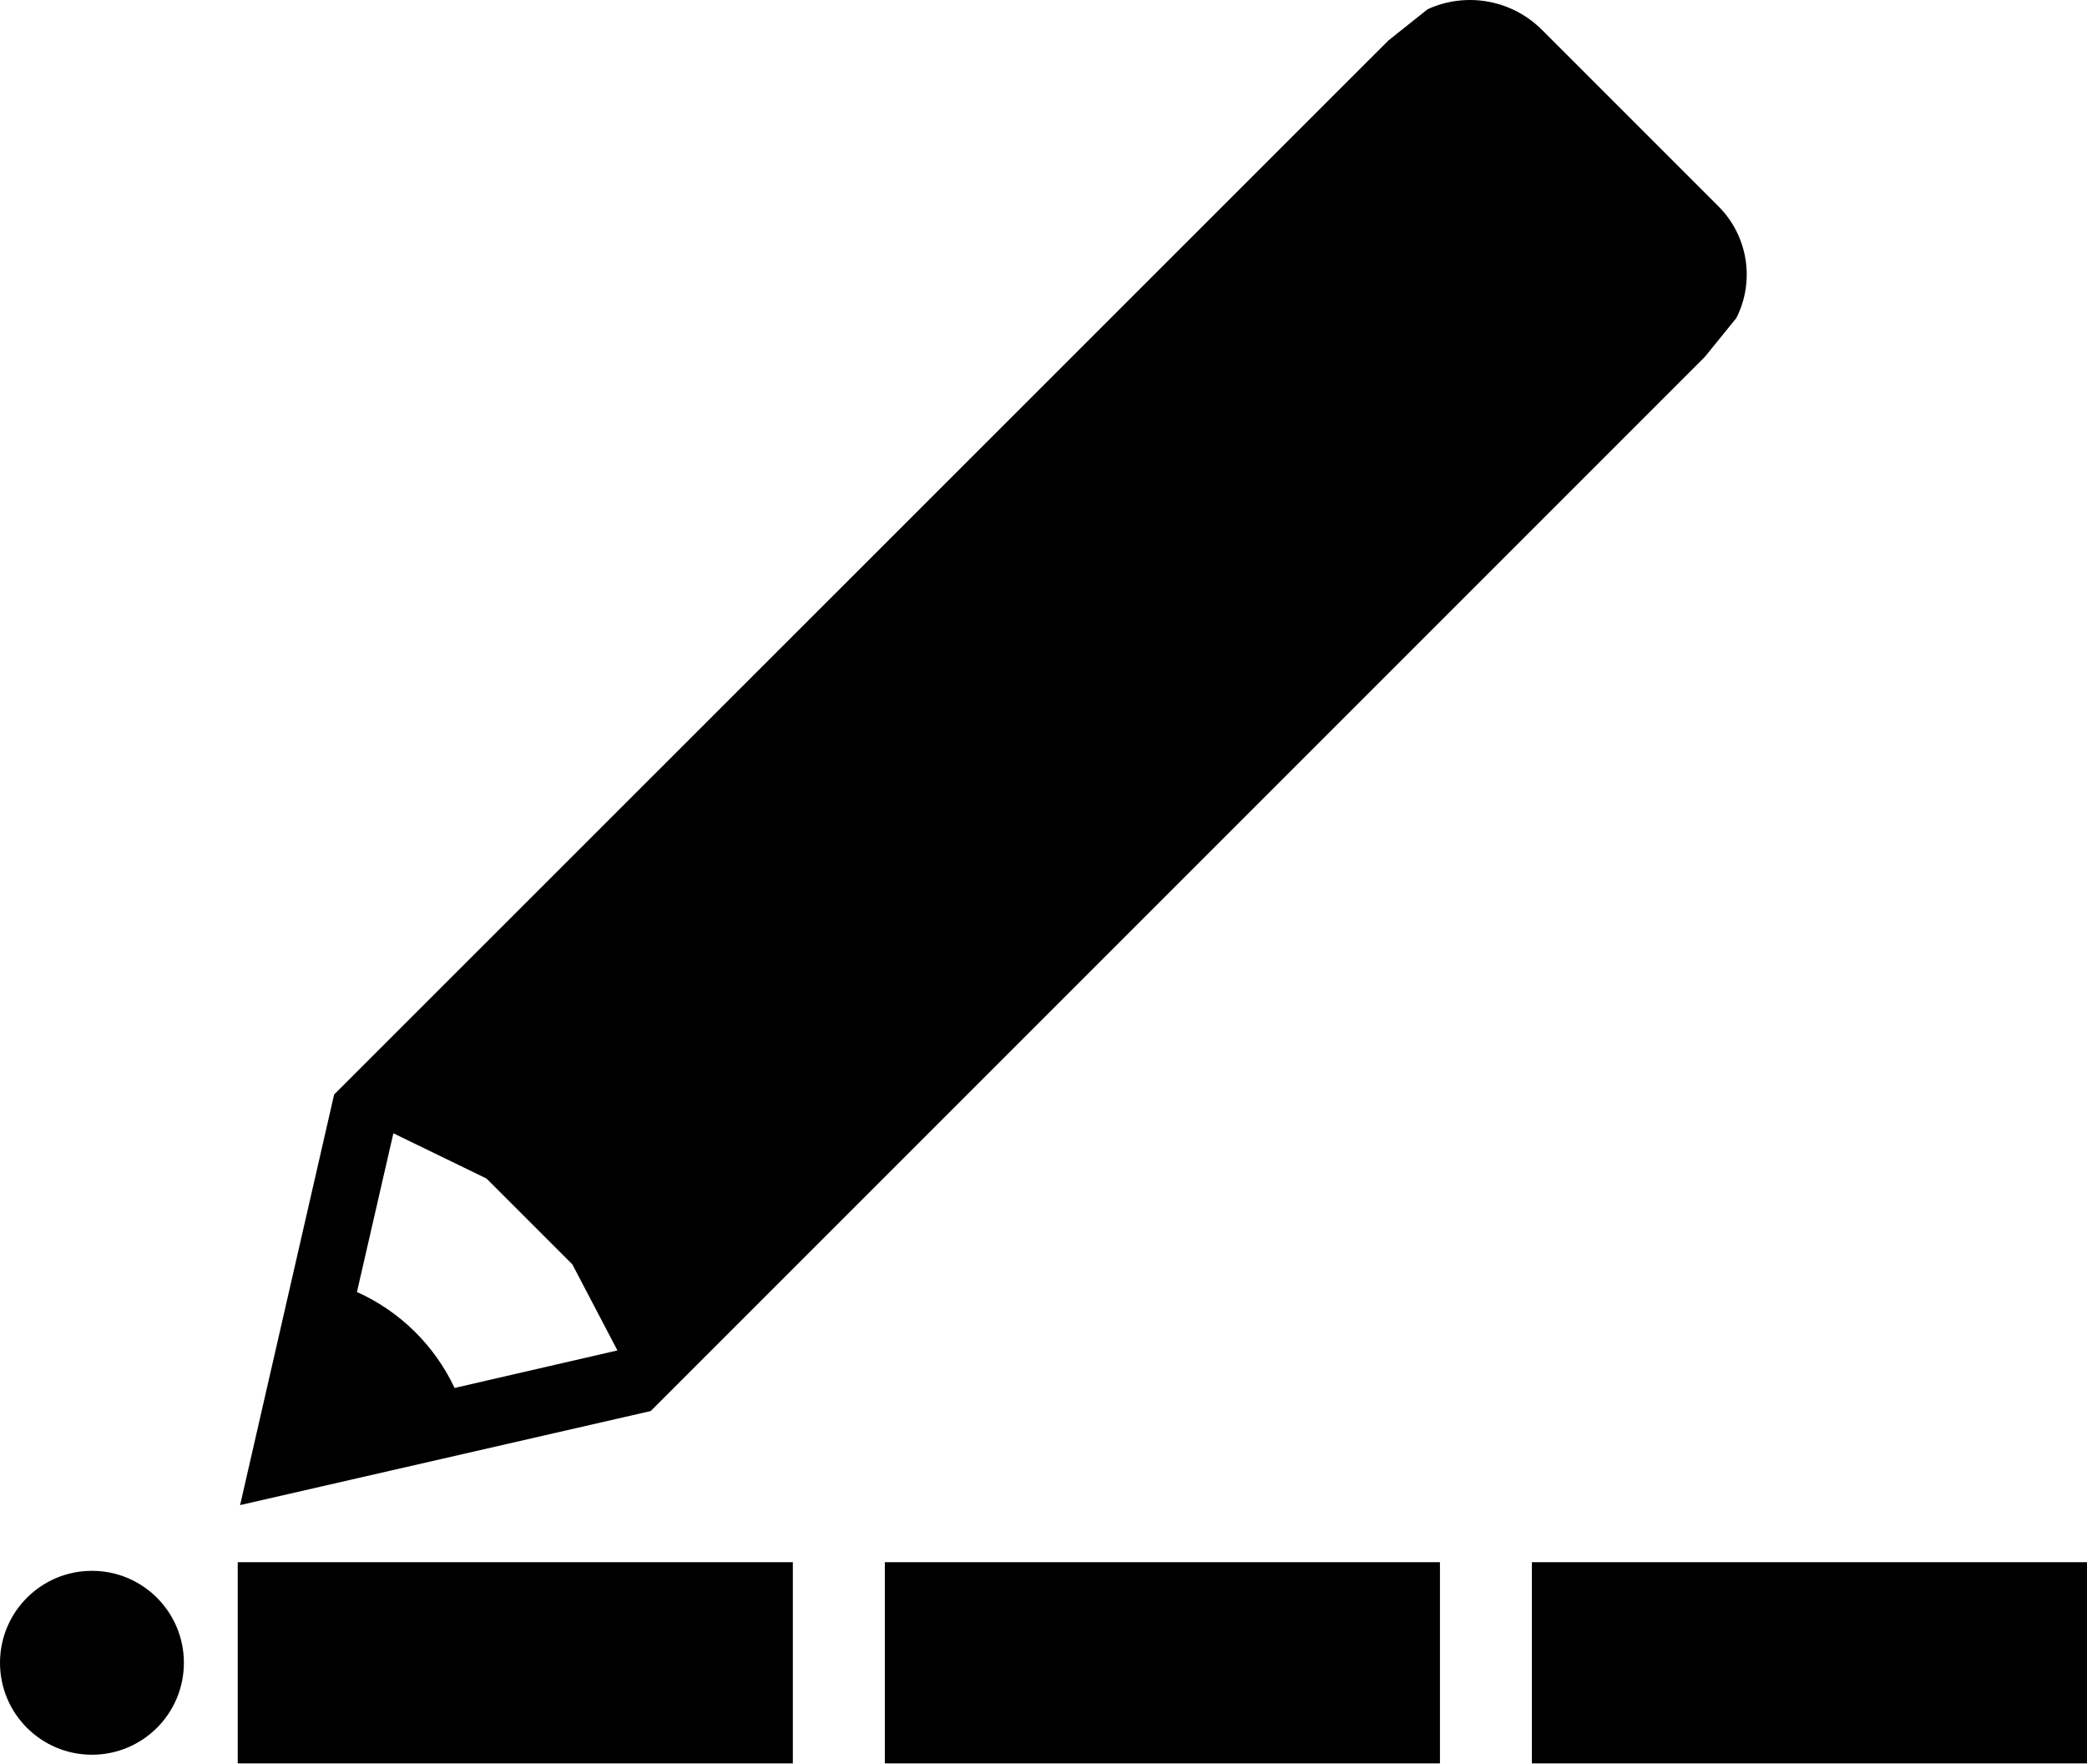
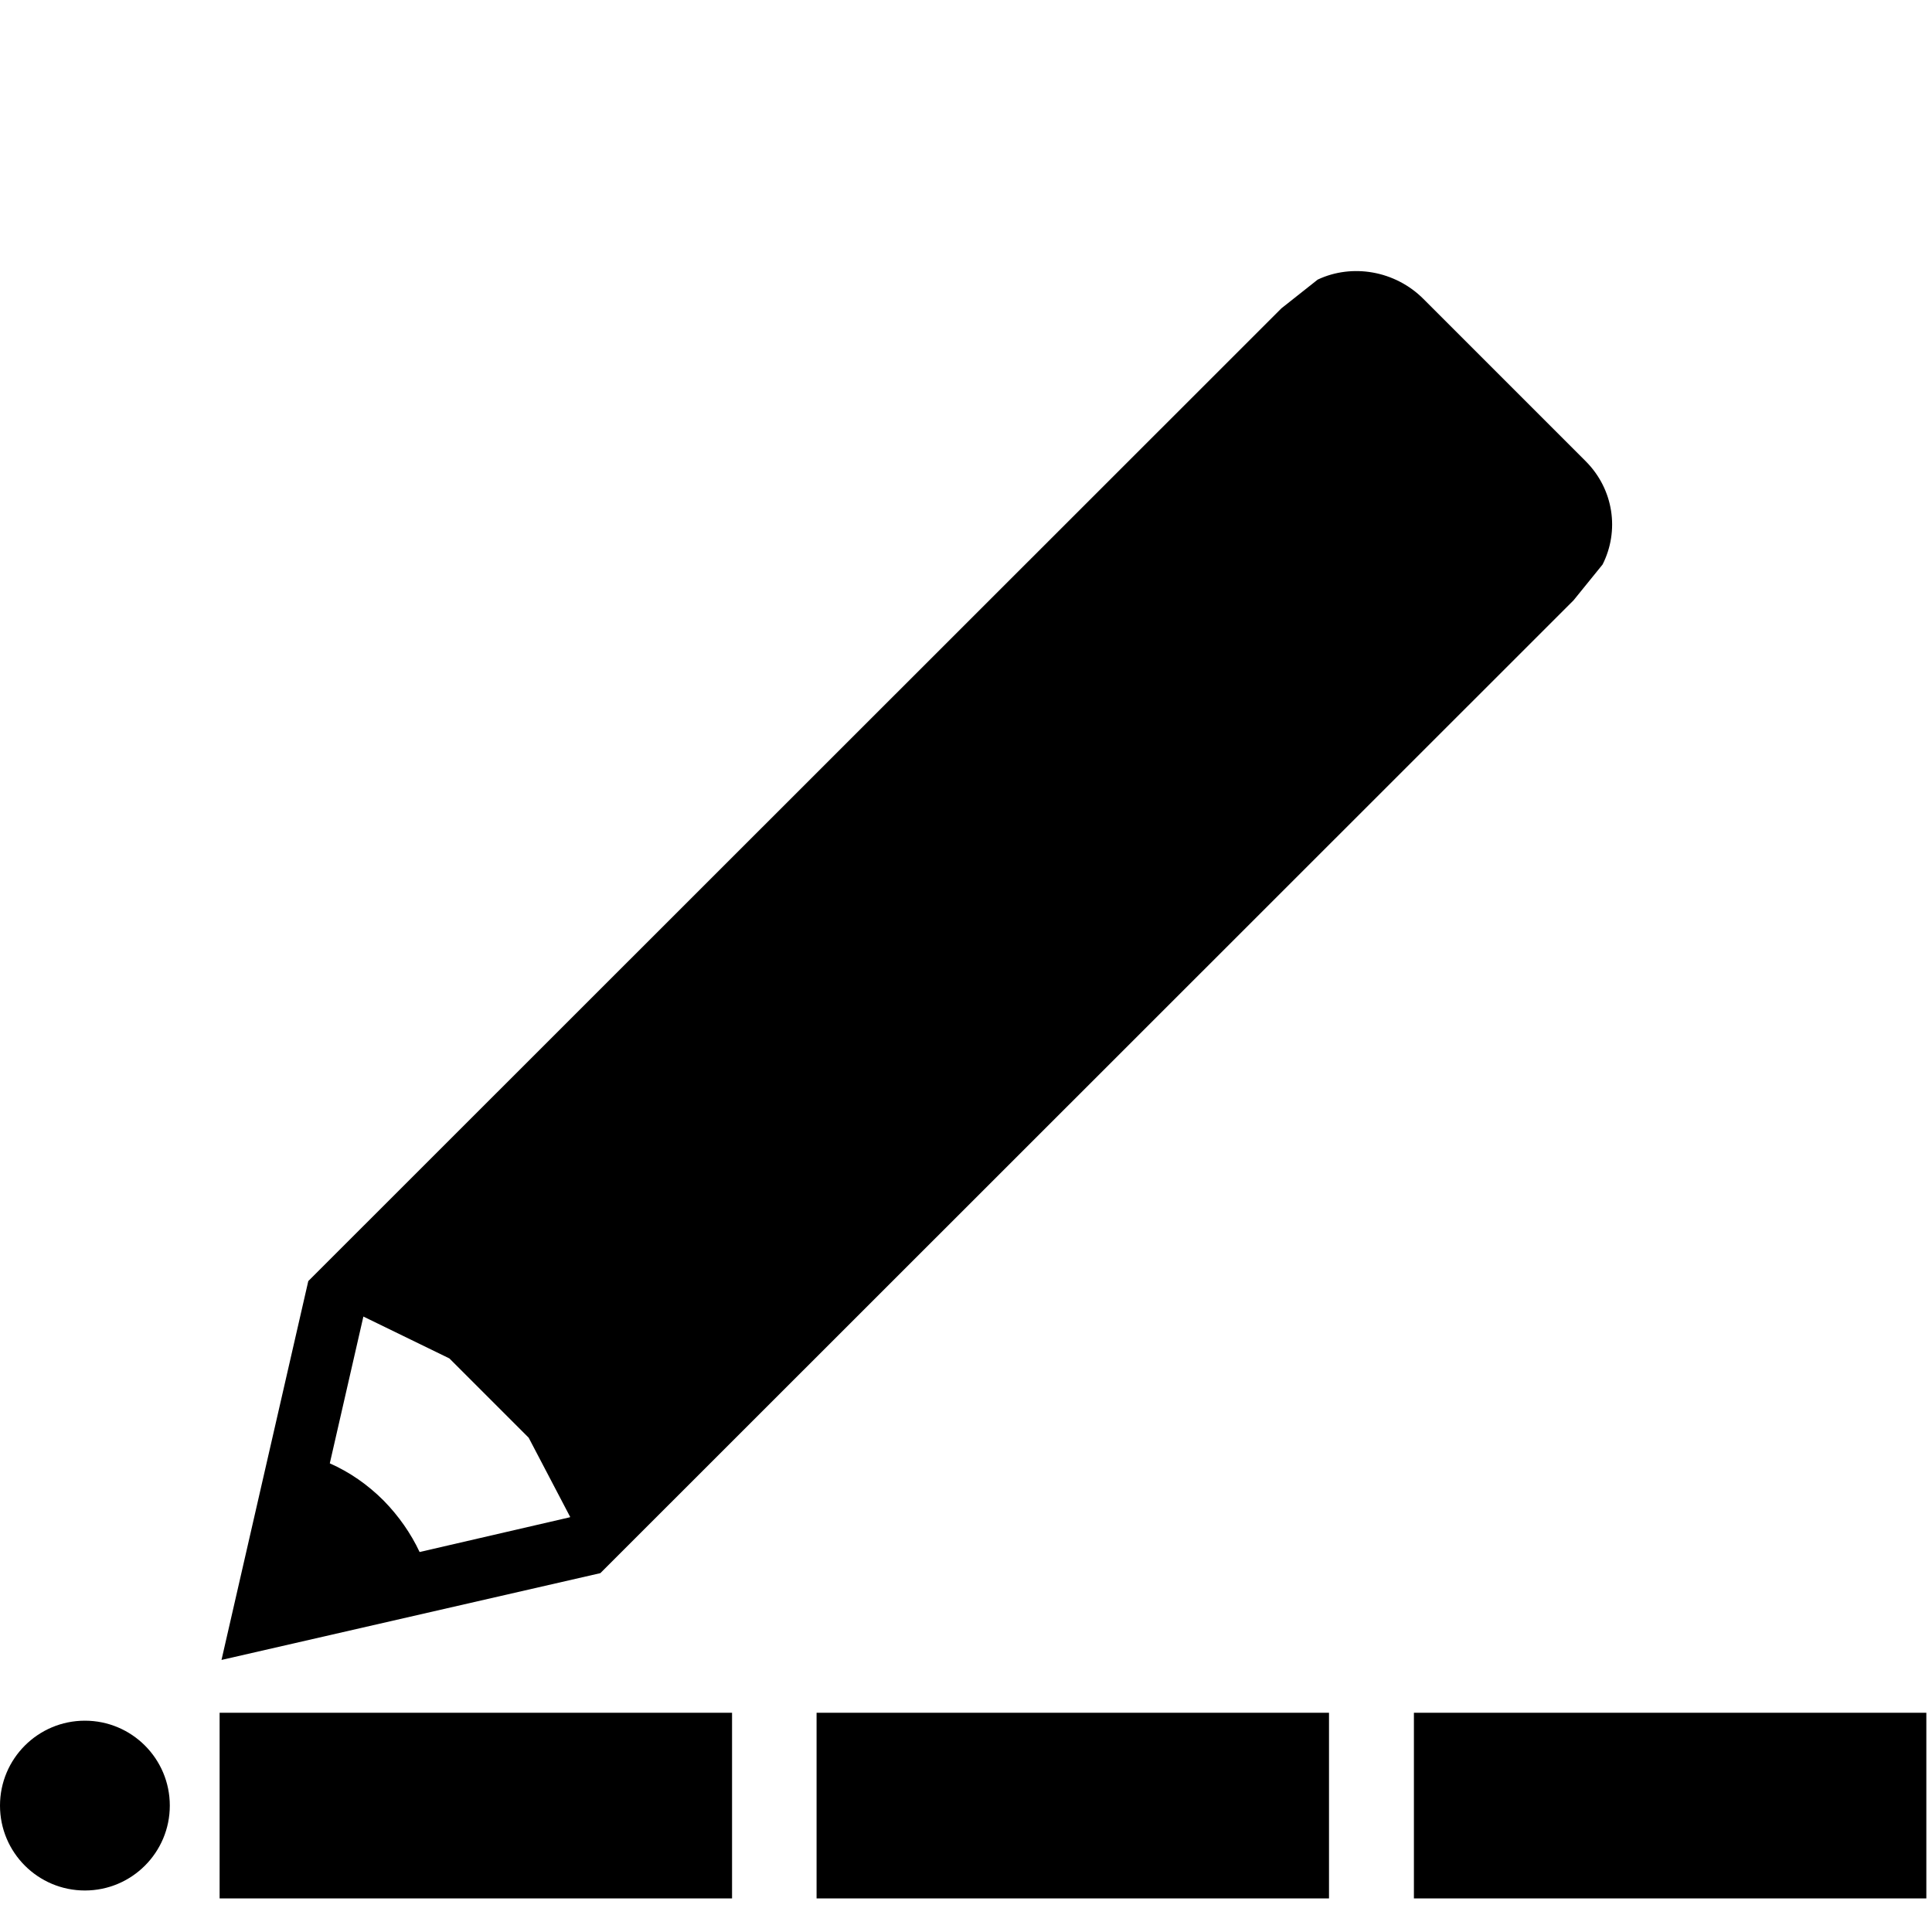
- <svg xmlns="http://www.w3.org/2000/svg" id="Layer_4" data-name="Layer 4" viewBox="0 0 510.48 431.31">
-   <path d="M424.71,77.83a23.57,23.57,0,0,0-4.5-27.44l-43-43a24.9,24.9,0,0,0-28-5.1l-9.58,7.63L81.73,267.74l-23,100.43,100.43-23L417,87.33ZM111.19,339.52a48.24,48.24,0,0,0-23.88-23.47l8.91-38.82L119,288.3l21,21,11,21-.06.06Z" transform="translate(0 -0.04)" />
-   <circle cx="22.49" cy="406.7" r="22.49" />
-   <rect x="58.15" y="382.1" width="135.78" height="49.21" />
-   <rect x="216.43" y="382.1" width="135.78" height="49.21" />
-   <rect x="374.7" y="382.1" width="135.78" height="49.21" />
+ <svg xmlns="http://www.w3.org/2000/svg" version="1.1" id="Layer_4" x="0px" y="0px" viewBox="0 0 512 512" style="enable-background:new 0 0 512 512;" xml:space="preserve">
+   <path d="M424.7,149.6c4.5-8.9,3-19.9-4.5-27.4l-43-43c-7.5-7.5-18.9-9.4-28-5.1l-9.6,7.6L81.7,339.5l-23,100.4l100.4-23L417,159.1  L424.7,149.6z M111.2,411.3c-2.3-4.9-5.5-9.5-9.5-13.6c-4.3-4.3-9.1-7.6-14.3-9.9l8.9-38.9l22.8,11.1l21,21l11,21l-0.1,0.1  L111.2,411.3z" />
+   <circle cx="22.5" cy="478.5" r="22.5" />
+   <rect x="58.2" y="453.9" width="135.8" height="49.2" />
+   <rect x="216.4" y="453.9" width="135.8" height="49.2" />
+   <rect x="374.7" y="453.9" width="135.8" height="49.2" />
</svg>
